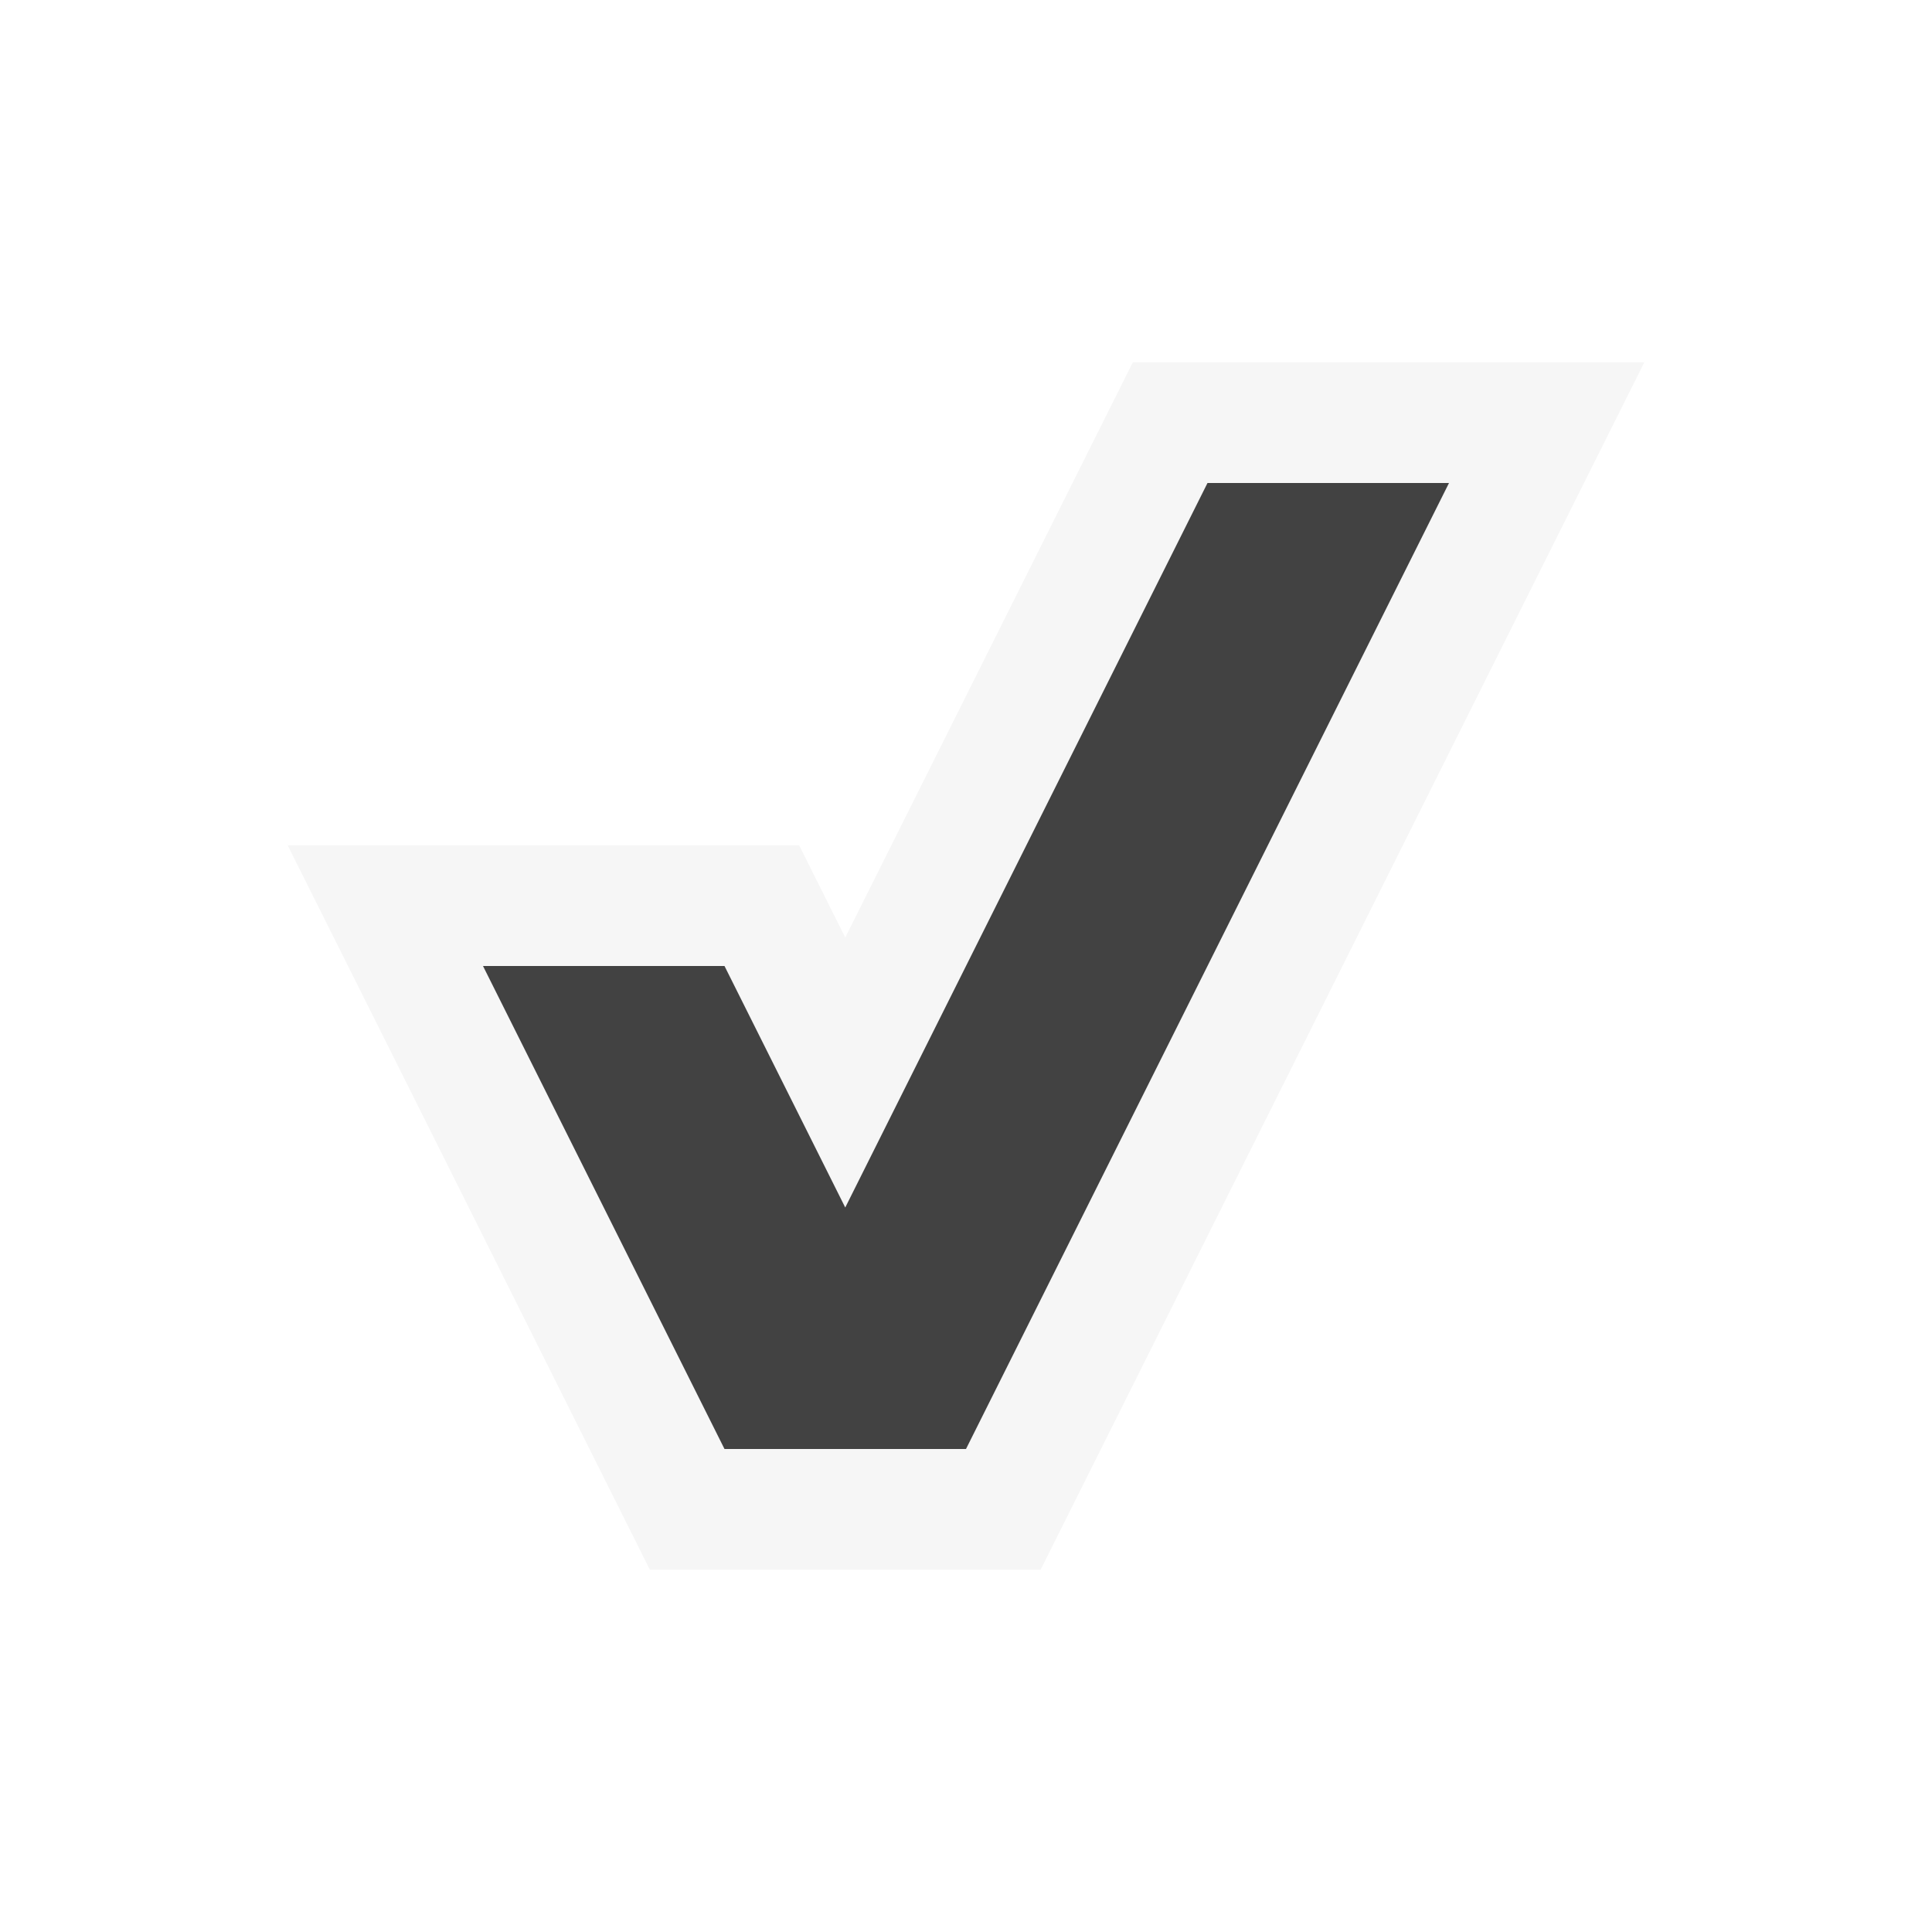
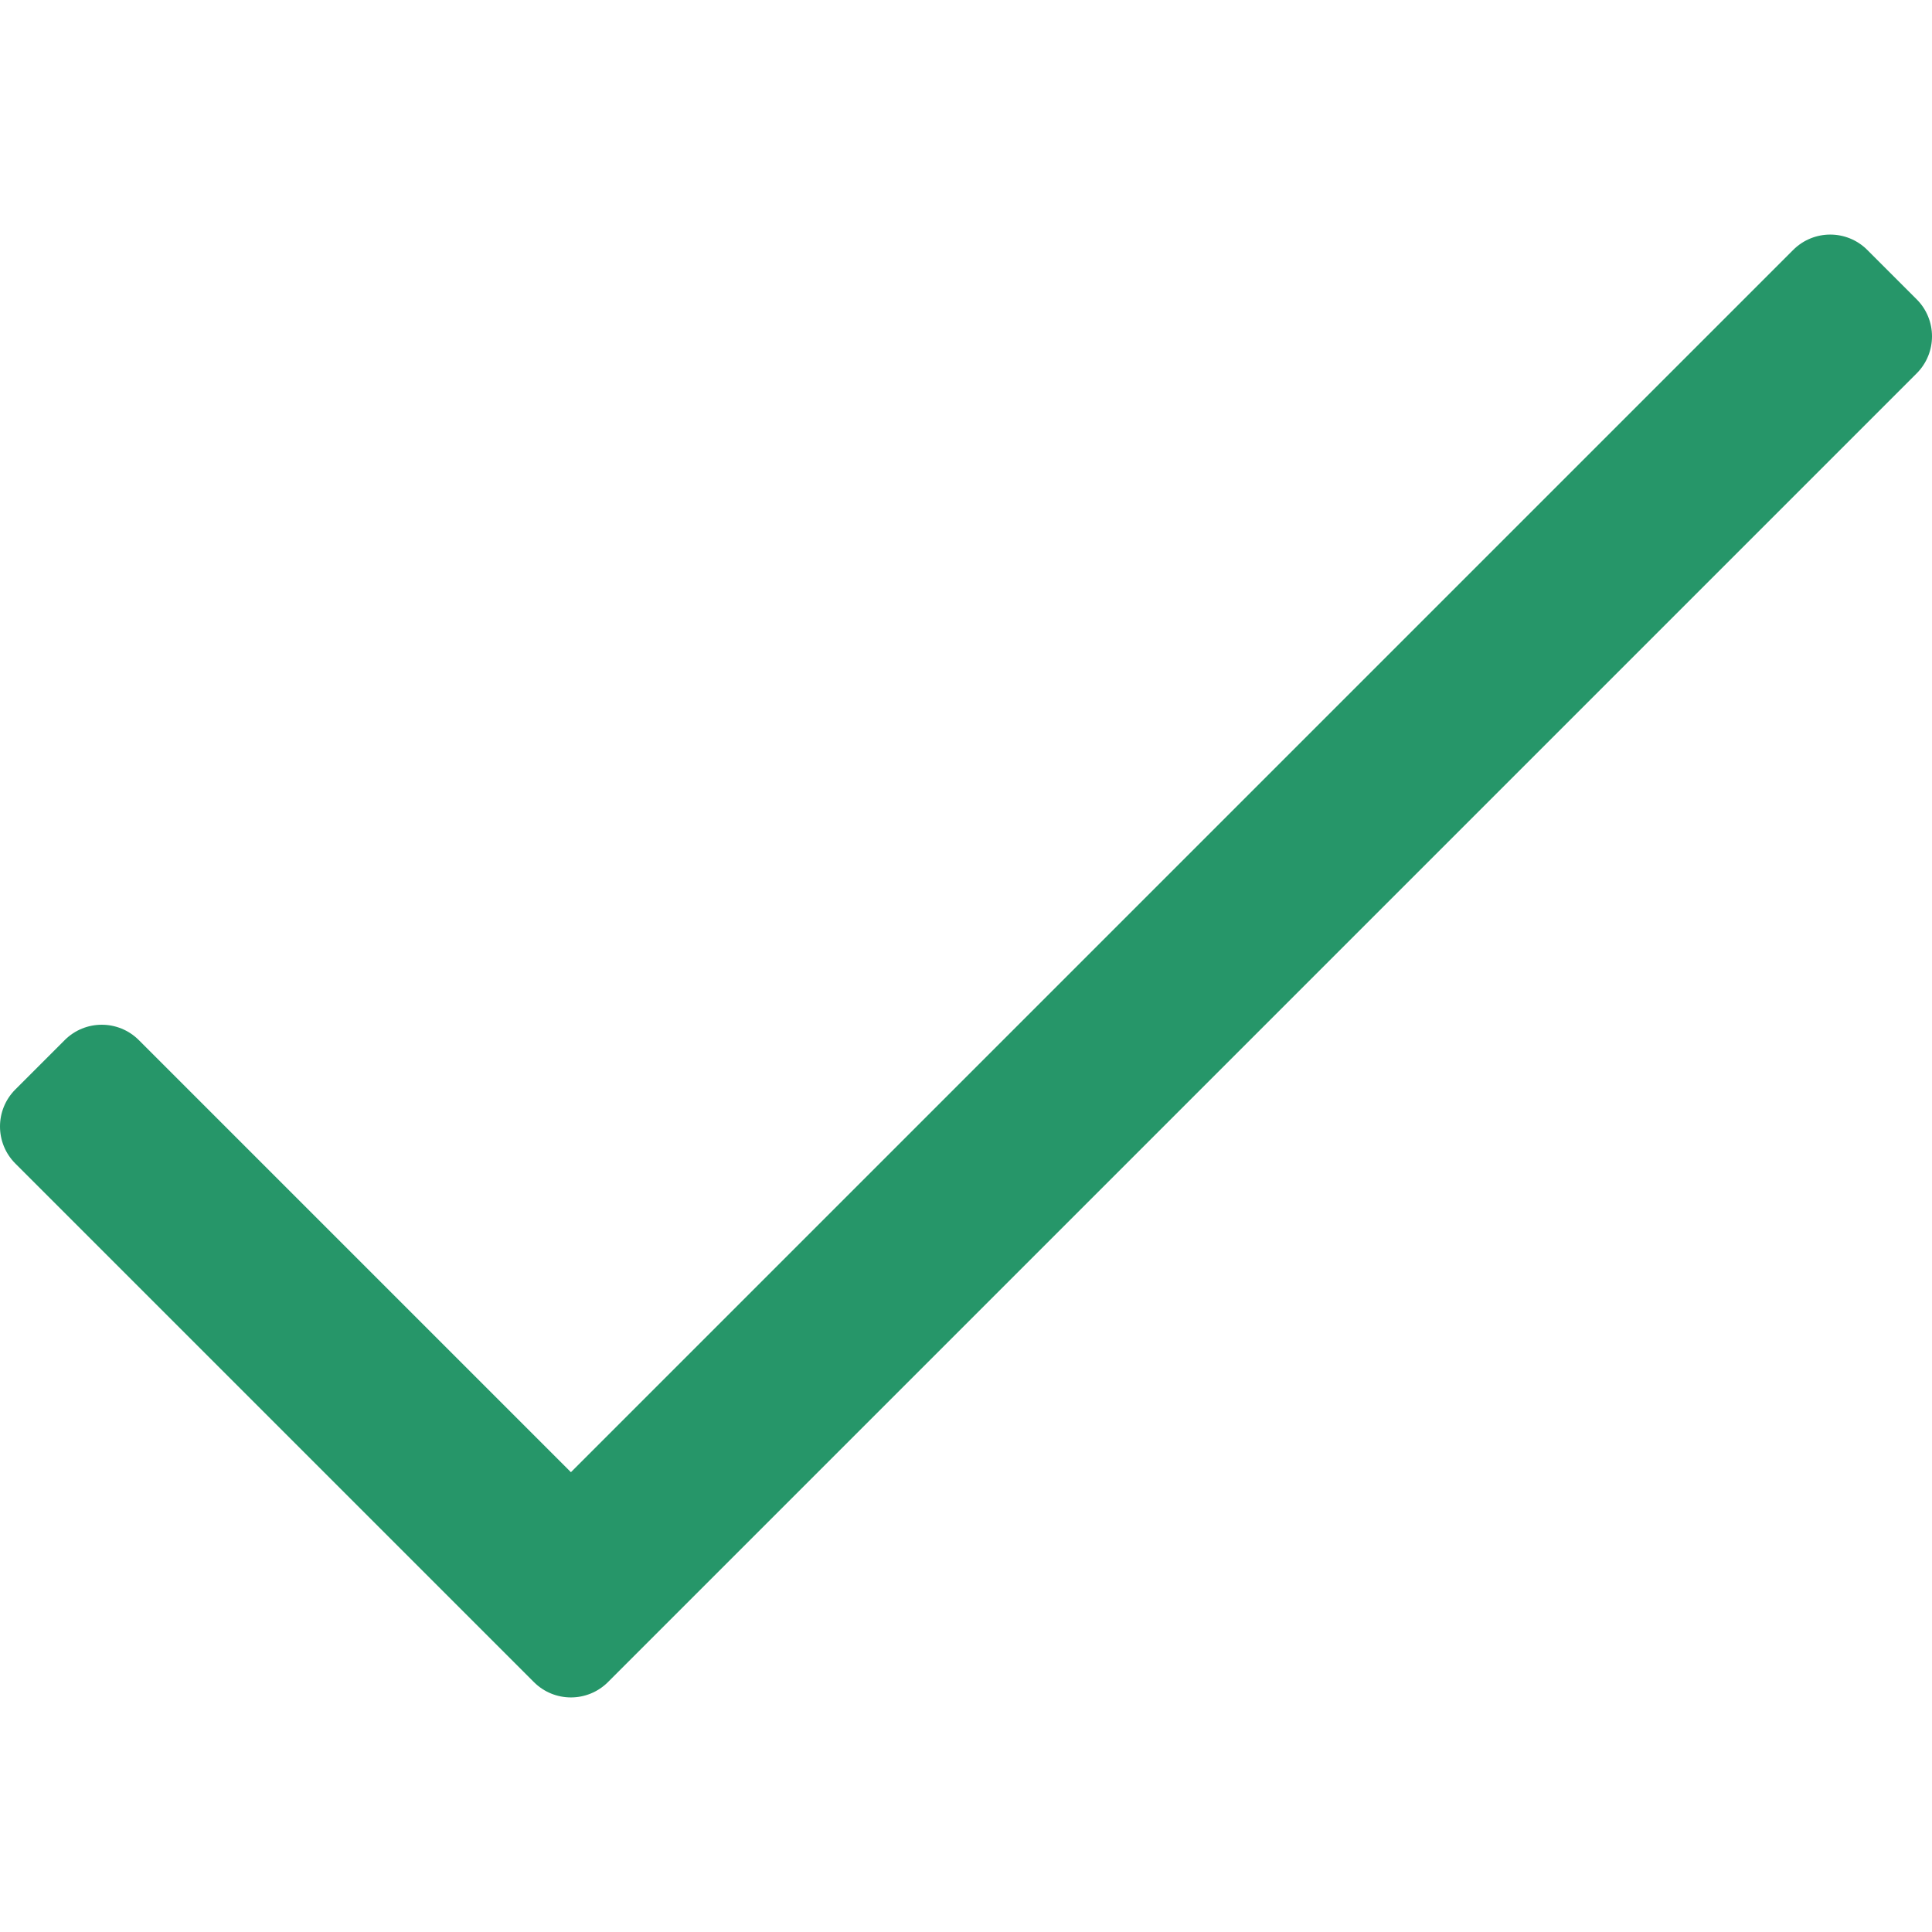
- <svg xmlns="http://www.w3.org/2000/svg" width="16" height="16">
-   <polygon points="5.382,13 2.382,7 6.618,7 7,7.764 9.382,3 13.618,3 8.618,13" fill="#F6F6F6" />
-   <path d="M12 4l-4 8h-2l-2-4h2l1 2 3-6h2z" fill="#424242" />
+ <svg xmlns="http://www.w3.org/2000/svg" width="100%" height="100%" viewBox="0 0 16 16" version="1.1" xml:space="preserve" style="fill-rule:evenodd;clip-rule:evenodd;stroke-linejoin:round;stroke-miterlimit:1.414;">
+   <g transform="matrix(0.0361495,0,0,0.0361495,-0.097477,-1.25426)">
+     <path d="M413.505,91.951L133.49,371.966L34.495,272.971C29.809,268.285 22.211,268.285 17.524,272.971L6.211,284.284C1.525,288.97 1.525,296.568 6.211,301.255L125.005,420.049C129.691,424.735 137.289,424.735 141.976,420.049L441.789,120.236C446.475,115.55 446.475,107.952 441.789,103.265L430.475,91.951C425.789,87.265 418.191,87.265 413.505,91.951Z" style="fill:rgb(38,150,105);fill-rule:nonzero;" />
+   </g>
</svg>
